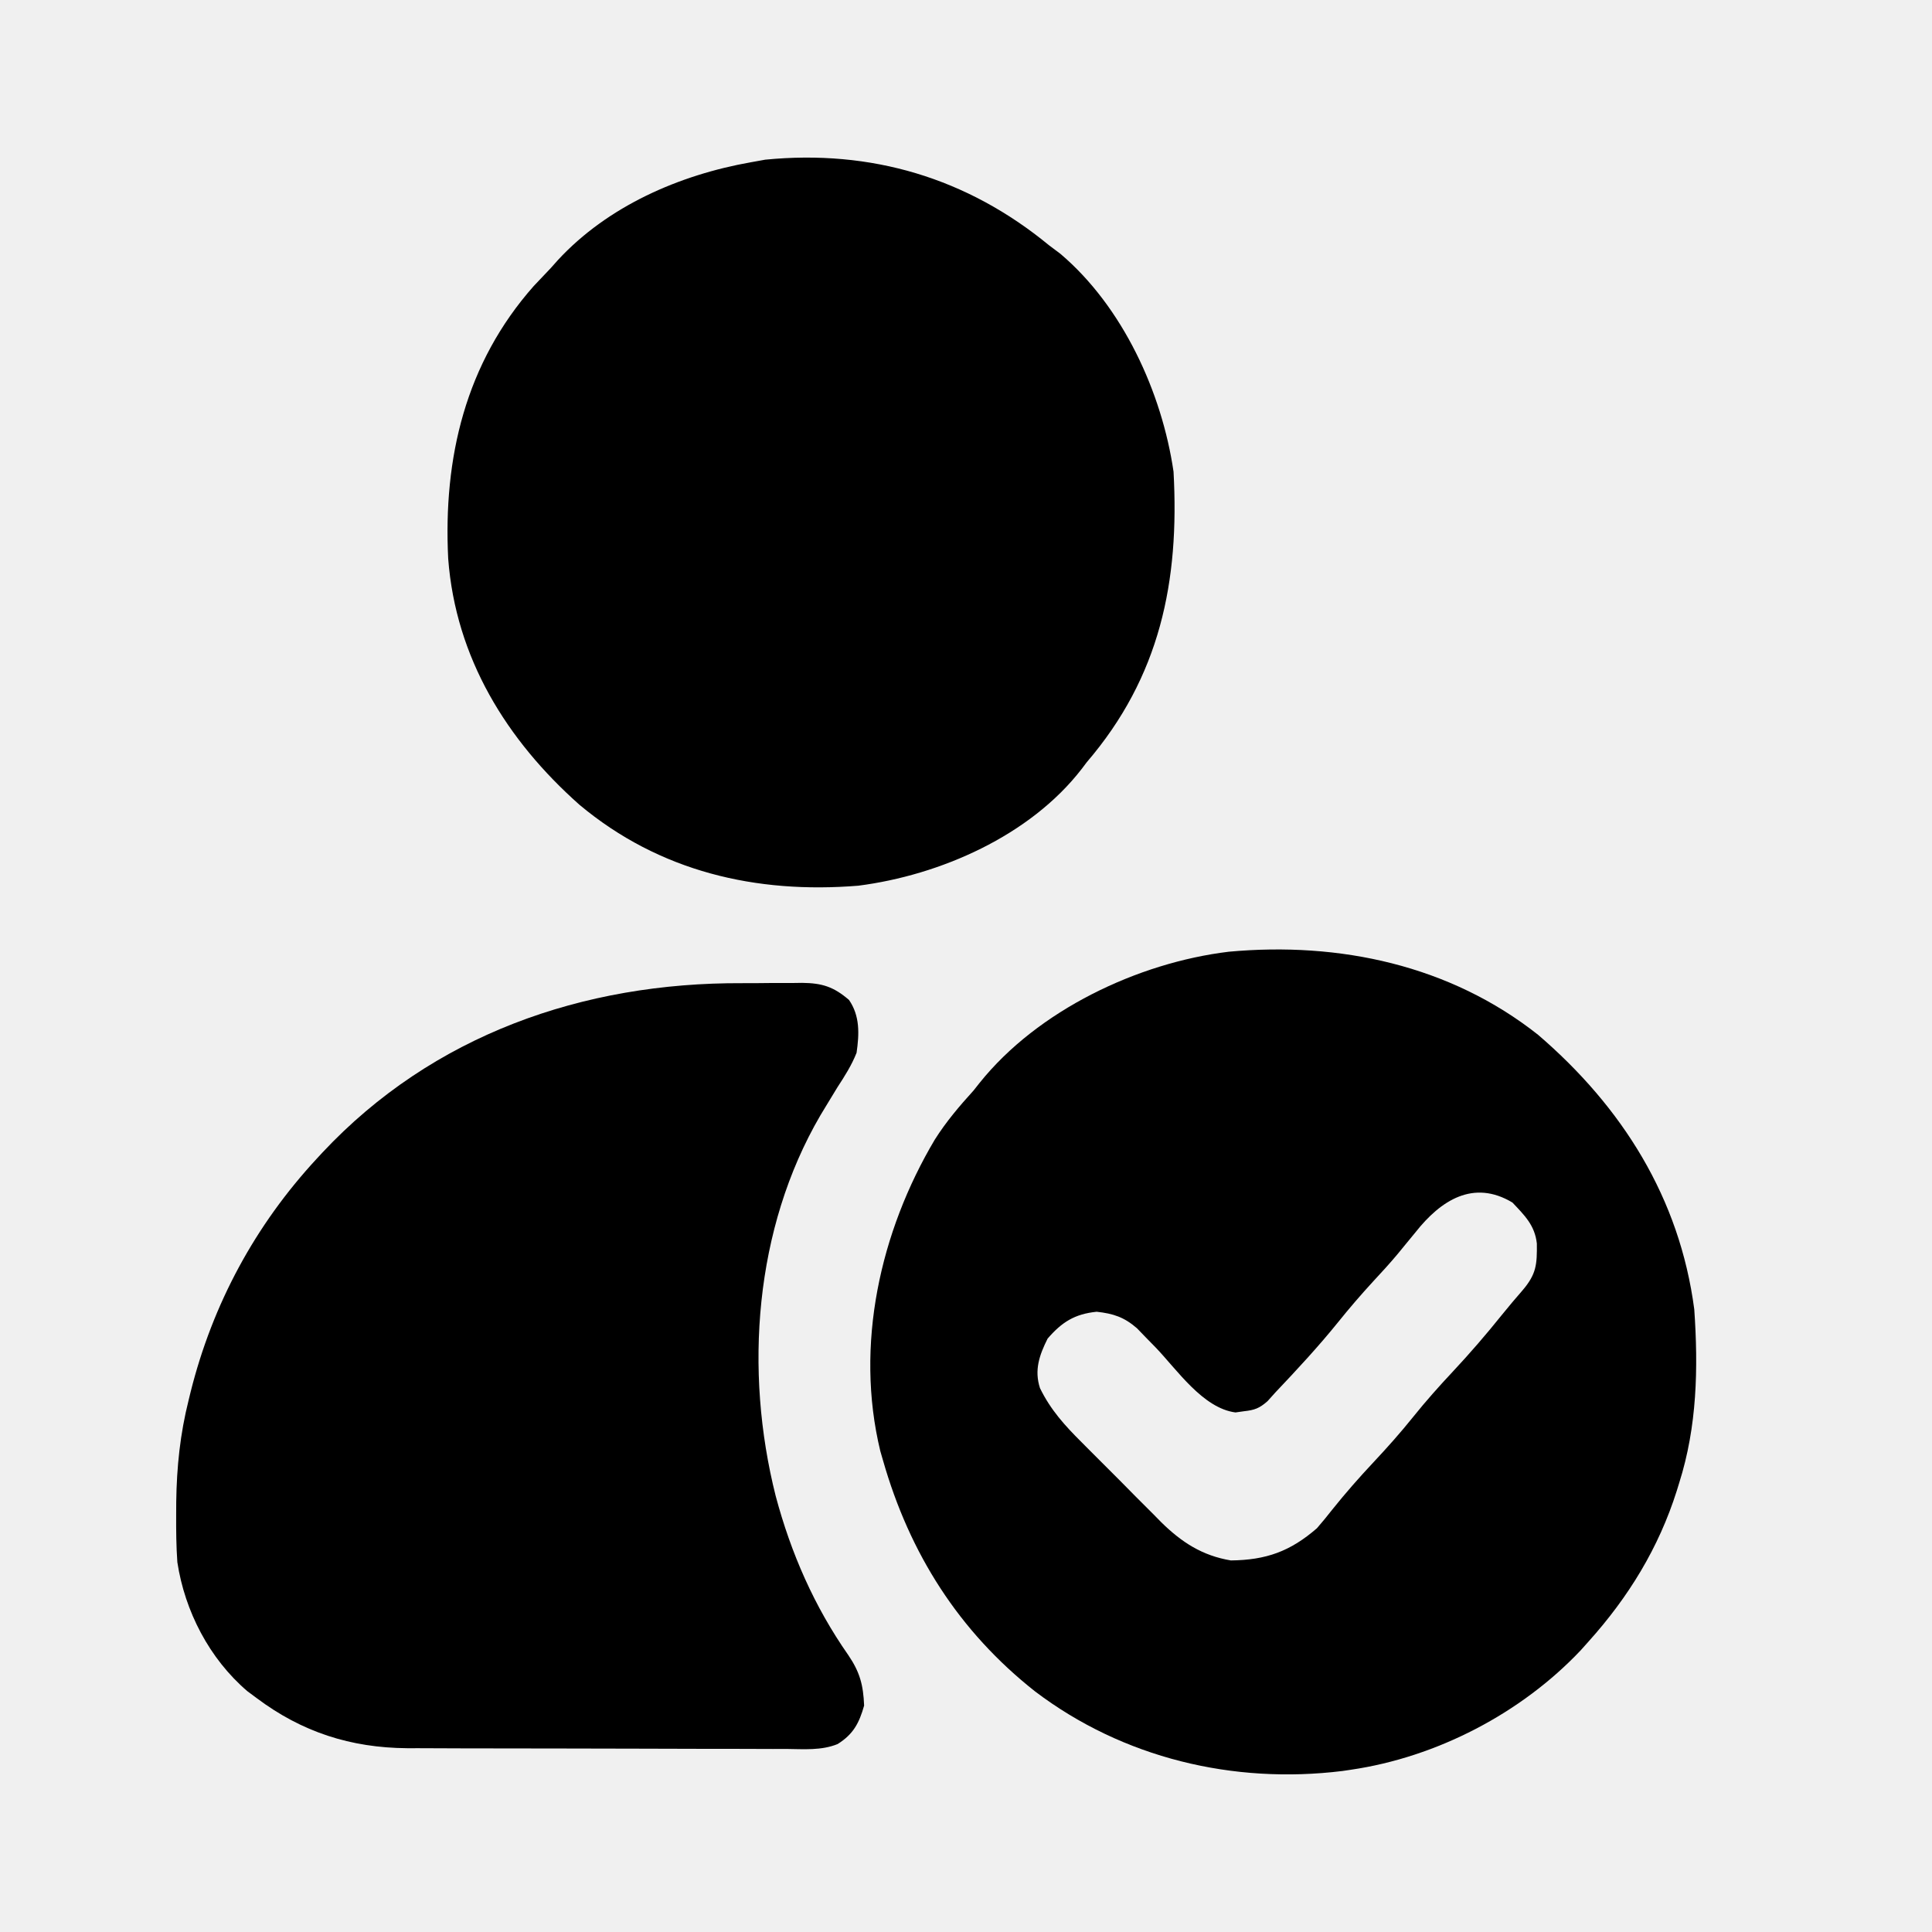
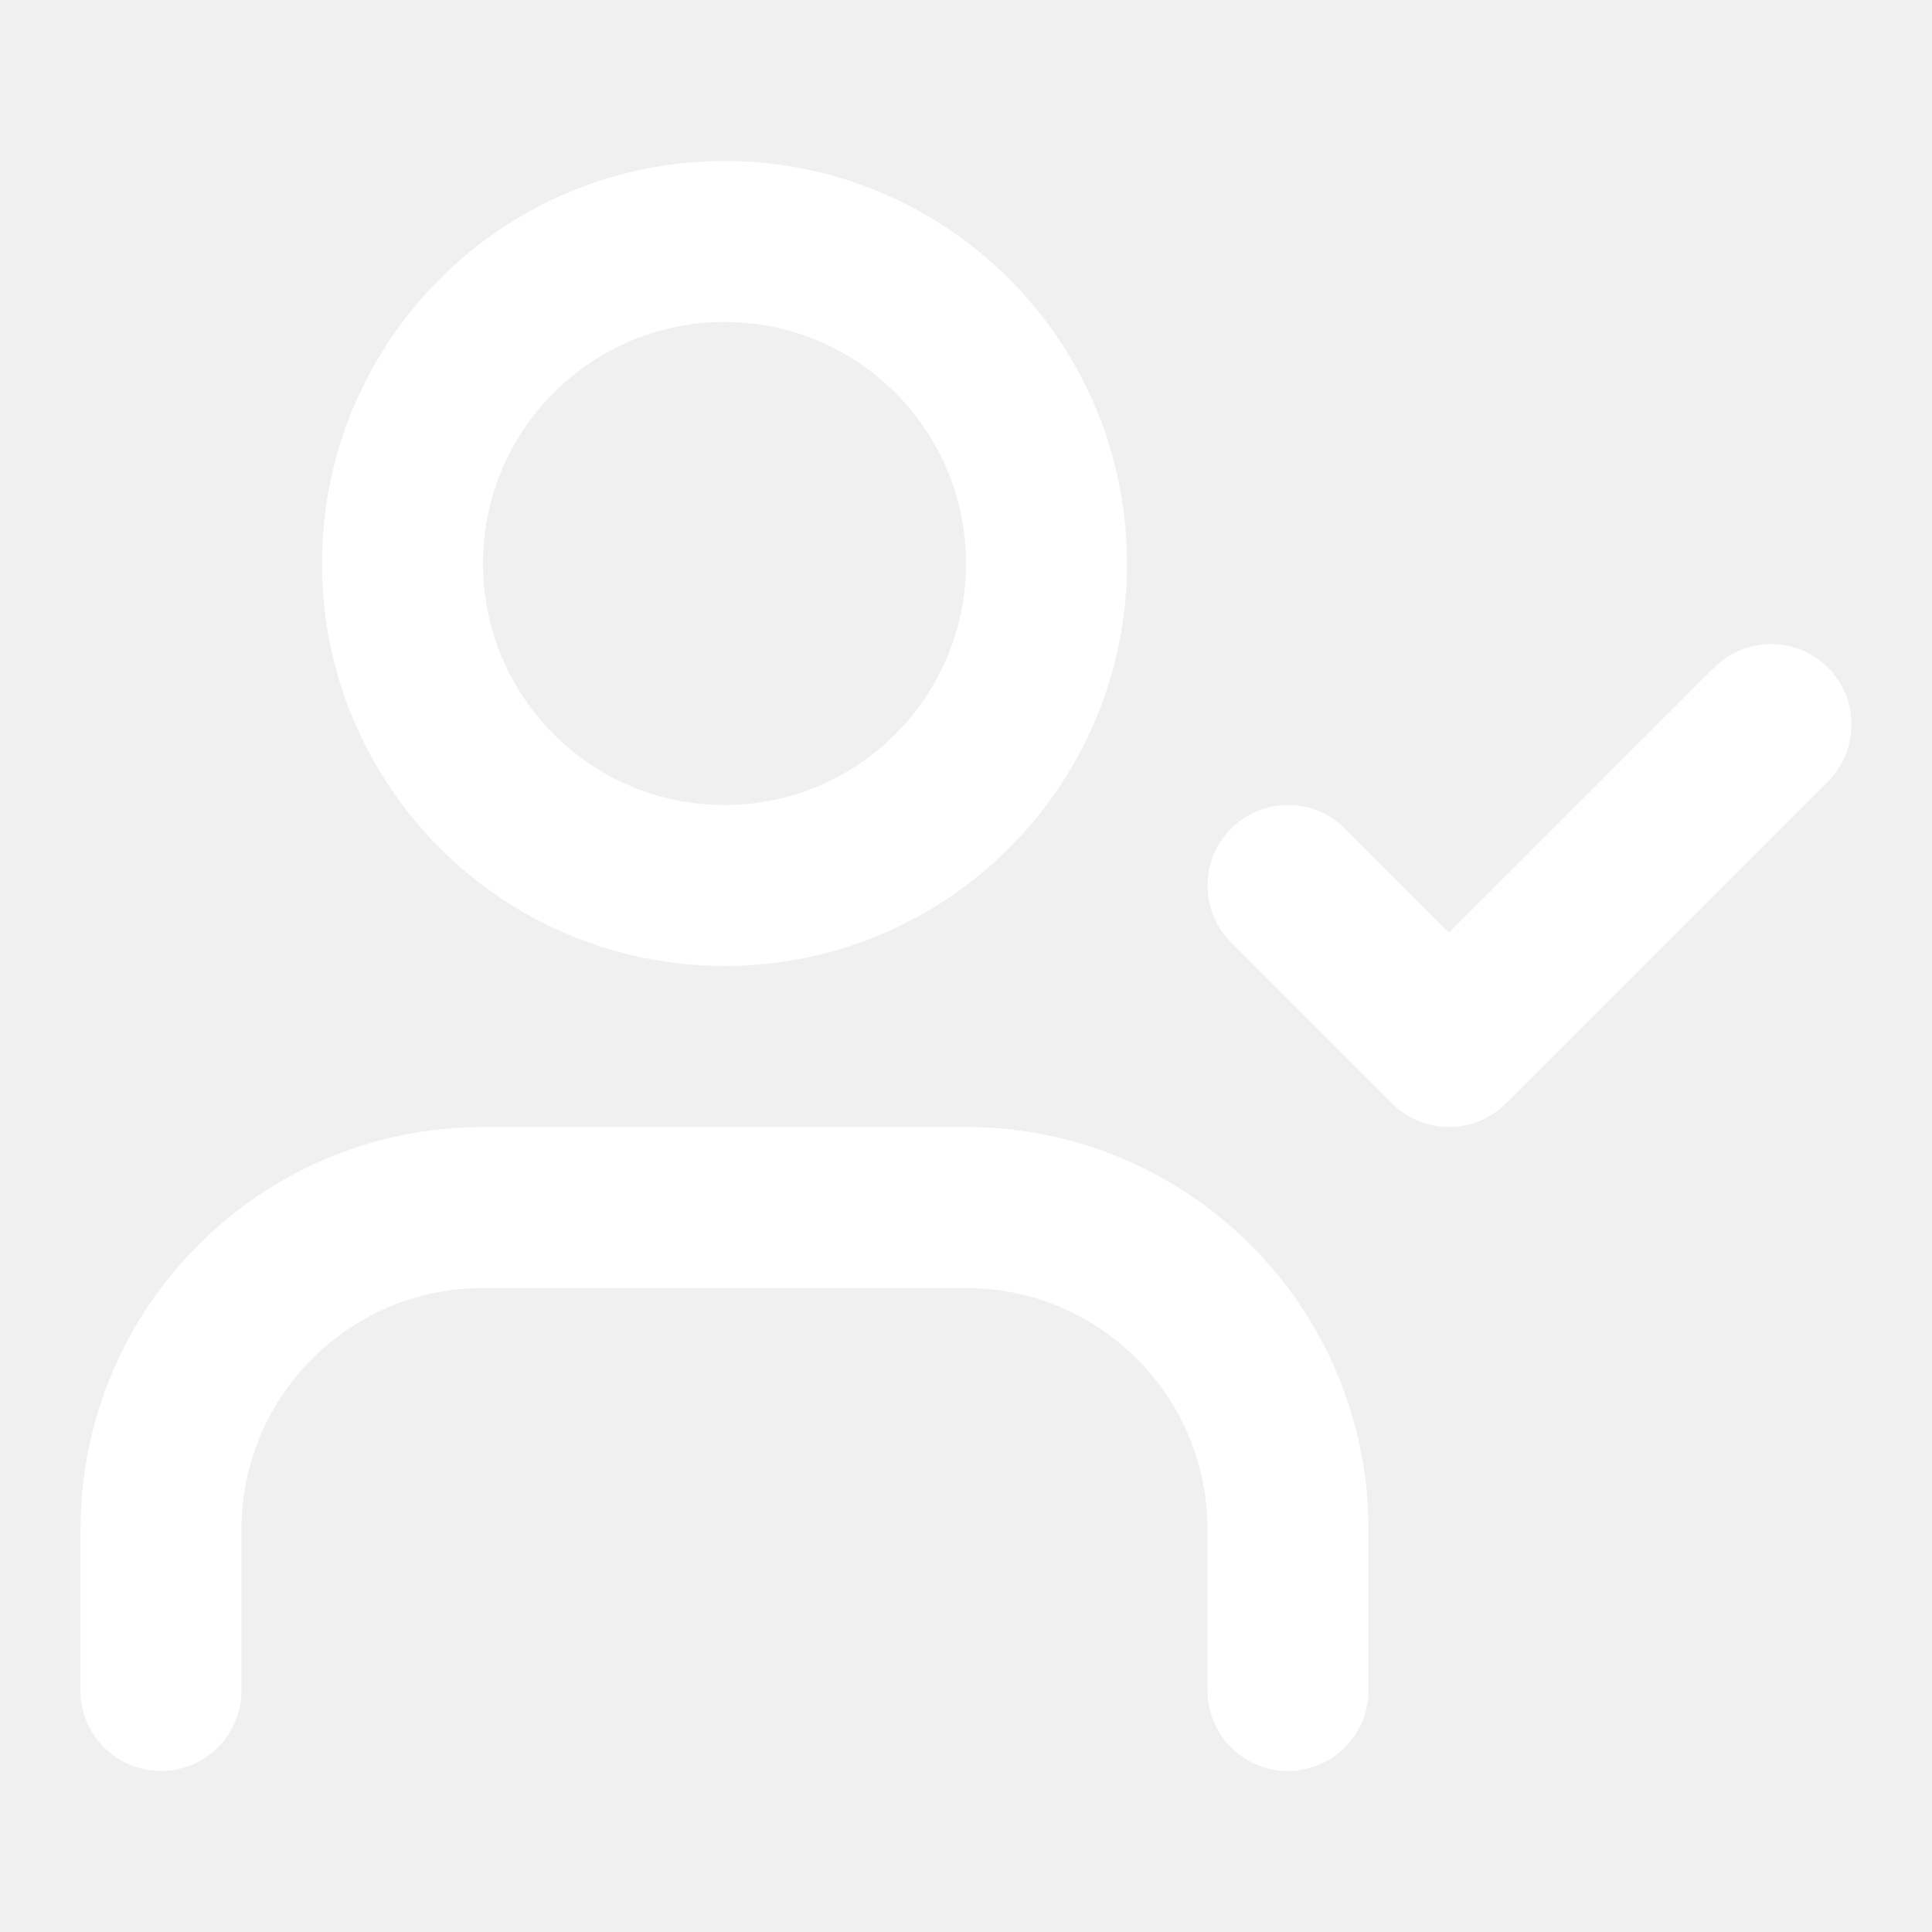
- <svg xmlns="http://www.w3.org/2000/svg" version="1.1" width="512" height="512">
-   <path d="M0 0 C22.29 19.143 37.499 43.232 41.375 72.75 C42.449 88.352 42.126 103.782 37.375 118.75 C37.062 119.769 37.062 119.769 36.742 120.808 C31.965 135.927 23.965 148.973 13.375 160.75 C12.691 161.517 12.006 162.284 11.301 163.074 C-4.483 179.791 -26.907 191.433 -49.625 194.75 C-50.374 194.861 -51.123 194.972 -51.895 195.086 C-80.806 198.634 -109.997 191.664 -133.312 174 C-153.542 158.042 -166.573 137.432 -173.625 112.75 C-173.86 111.939 -174.094 111.128 -174.336 110.293 C-181.12 82.222 -174.399 52.18 -159.905 27.778 C-156.919 23.047 -153.385 18.888 -149.625 14.75 C-149.089 14.073 -148.553 13.396 -148 12.699 C-132.611 -6.499 -106.094 -19.127 -81.97 -22.035 C-52.659 -24.726 -23.366 -18.485 0 0 Z M-32.5 52.312 C-33.534 53.572 -34.569 54.829 -35.605 56.086 C-36.113 56.707 -36.62 57.328 -37.142 57.968 C-39.282 60.54 -41.538 62.983 -43.812 65.438 C-47.002 68.911 -50.045 72.449 -53 76.125 C-58.238 82.615 -63.89 88.7 -69.625 94.75 C-70.312 95.514 -70.999 96.279 -71.707 97.066 C-73.894 98.986 -75.134 99.428 -78 99.75 C-79.094 99.905 -79.094 99.905 -80.211 100.062 C-88.861 98.943 -95.733 88.693 -101.369 82.84 C-102.658 81.523 -102.658 81.523 -103.973 80.18 C-105.133 78.977 -105.133 78.977 -106.317 77.75 C-109.721 74.801 -112.56 73.868 -117 73.375 C-122.825 73.978 -126.196 76.096 -130 80.5 C-132.171 84.841 -133.575 88.818 -132.022 93.611 C-129.216 99.378 -125.421 103.552 -120.895 108.047 C-120.145 108.803 -119.395 109.559 -118.622 110.338 C-117.041 111.926 -115.455 113.509 -113.864 115.087 C-111.446 117.491 -109.054 119.918 -106.662 122.348 C-105.116 123.895 -103.569 125.44 -102.02 126.984 C-101.313 127.704 -100.606 128.424 -99.878 129.166 C-94.469 134.476 -89.003 138.02 -81.438 139.281 C-72.081 139.177 -65.711 136.895 -58.625 130.75 C-57.226 129.142 -55.874 127.493 -54.562 125.812 C-51.075 121.454 -47.445 117.32 -43.625 113.25 C-39.976 109.355 -36.468 105.417 -33.125 101.25 C-29.782 97.083 -26.274 93.146 -22.625 89.25 C-18.075 84.389 -13.772 79.394 -9.602 74.199 C-7.817 71.988 -5.99 69.831 -4.125 67.688 C-0.445 63.363 -0.28 60.831 -0.344 55.289 C-0.878 50.464 -3.605 47.828 -6.812 44.438 C-17.154 38.233 -25.828 43.852 -32.5 52.312 Z " fill="#000000" transform="translate(407.625,274.25)" />
-   <path d="M0 0 C0.99 0.743 1.98 1.485 3 2.25 C19.515 16.249 29.916 38.943 33 60 C34.596 89.099 29.424 114.346 10 137 C9.555 137.589 9.111 138.178 8.652 138.785 C-5.03 156.485 -28.852 166.934 -50.539 169.719 C-77.622 171.92 -103.232 166.008 -124.434 148.277 C-143.742 131.144 -157.232 109.338 -159.223 83.054 C-160.558 56.315 -154.651 31.26 -136.562 10.812 C-135.048 9.202 -133.528 7.597 -132 6 C-131.398 5.323 -130.796 4.646 -130.176 3.949 C-116.932 -10.386 -97.951 -18.654 -79 -22 C-77.742 -22.227 -76.484 -22.454 -75.188 -22.688 C-47.197 -25.434 -21.725 -17.886 0 0 Z " fill="#000000" transform="translate(278,65)" />
-   <path d="M0 0 C2.727 0.009 5.452 -0.021 8.179 -0.052 C9.937 -0.054 11.694 -0.053 13.452 -0.05 C14.657 -0.067 14.657 -0.067 15.886 -0.084 C21.123 -0.019 24.199 0.905 28.304 4.446 C31.228 8.694 31.02 13.491 30.304 18.446 C28.992 21.749 27.181 24.603 25.241 27.571 C24.221 29.235 23.207 30.903 22.198 32.575 C21.701 33.396 21.205 34.218 20.693 35.064 C3.213 65.04 0.506 102.722 8.866 135.884 C12.915 151.06 19.096 165.183 28.117 178.073 C31.175 182.581 32.083 185.975 32.304 191.446 C30.985 196.1 29.44 199.033 25.285 201.637 C20.973 203.397 16.258 202.979 11.674 202.932 C9.926 202.938 9.926 202.938 8.144 202.943 C4.296 202.951 0.448 202.929 -3.399 202.907 C-6.08 202.905 -8.76 202.904 -11.44 202.904 C-17.059 202.902 -22.678 202.885 -28.296 202.858 C-34.771 202.826 -41.245 202.816 -47.72 202.817 C-53.969 202.818 -60.218 202.808 -66.467 202.792 C-69.116 202.785 -71.765 202.781 -74.414 202.78 C-78.126 202.775 -81.837 202.758 -85.549 202.737 C-86.635 202.737 -87.721 202.738 -88.84 202.739 C-103.783 202.615 -116.68 198.464 -128.696 189.446 C-129.512 188.84 -130.328 188.234 -131.169 187.61 C-141.208 179.014 -147.722 166.424 -149.696 153.446 C-149.993 149.275 -150.03 145.126 -150.009 140.946 C-150.004 139.797 -149.999 138.648 -149.994 137.464 C-149.867 128.169 -148.958 119.453 -146.696 110.446 C-146.53 109.763 -146.364 109.08 -146.192 108.377 C-140.349 84.994 -129.063 64.104 -112.696 46.446 C-111.981 45.673 -111.981 45.673 -111.251 44.884 C-82.021 13.69 -42.189 -0.205 0 0 Z " fill="#000000" transform="translate(196.6963,260.554)" />
+ <svg xmlns="http://www.w3.org/2000/svg" width="24" height="24" viewBox="0 0 24 24" fill="none" stroke=" #FFFFFF" stroke-width="2" stroke-linecap="round" stroke-linejoin="round" class="lucide lucide-user-check-icon lucide-user-check">
+   <path d="m16 11 2 2 4-4" />
+   <path d="M16 21v-2a4 4 0 0 0-4-4H6a4 4 0 0 0-4 4v2" />
+   <circle cx="9" cy="7" r="4" />
</svg>
